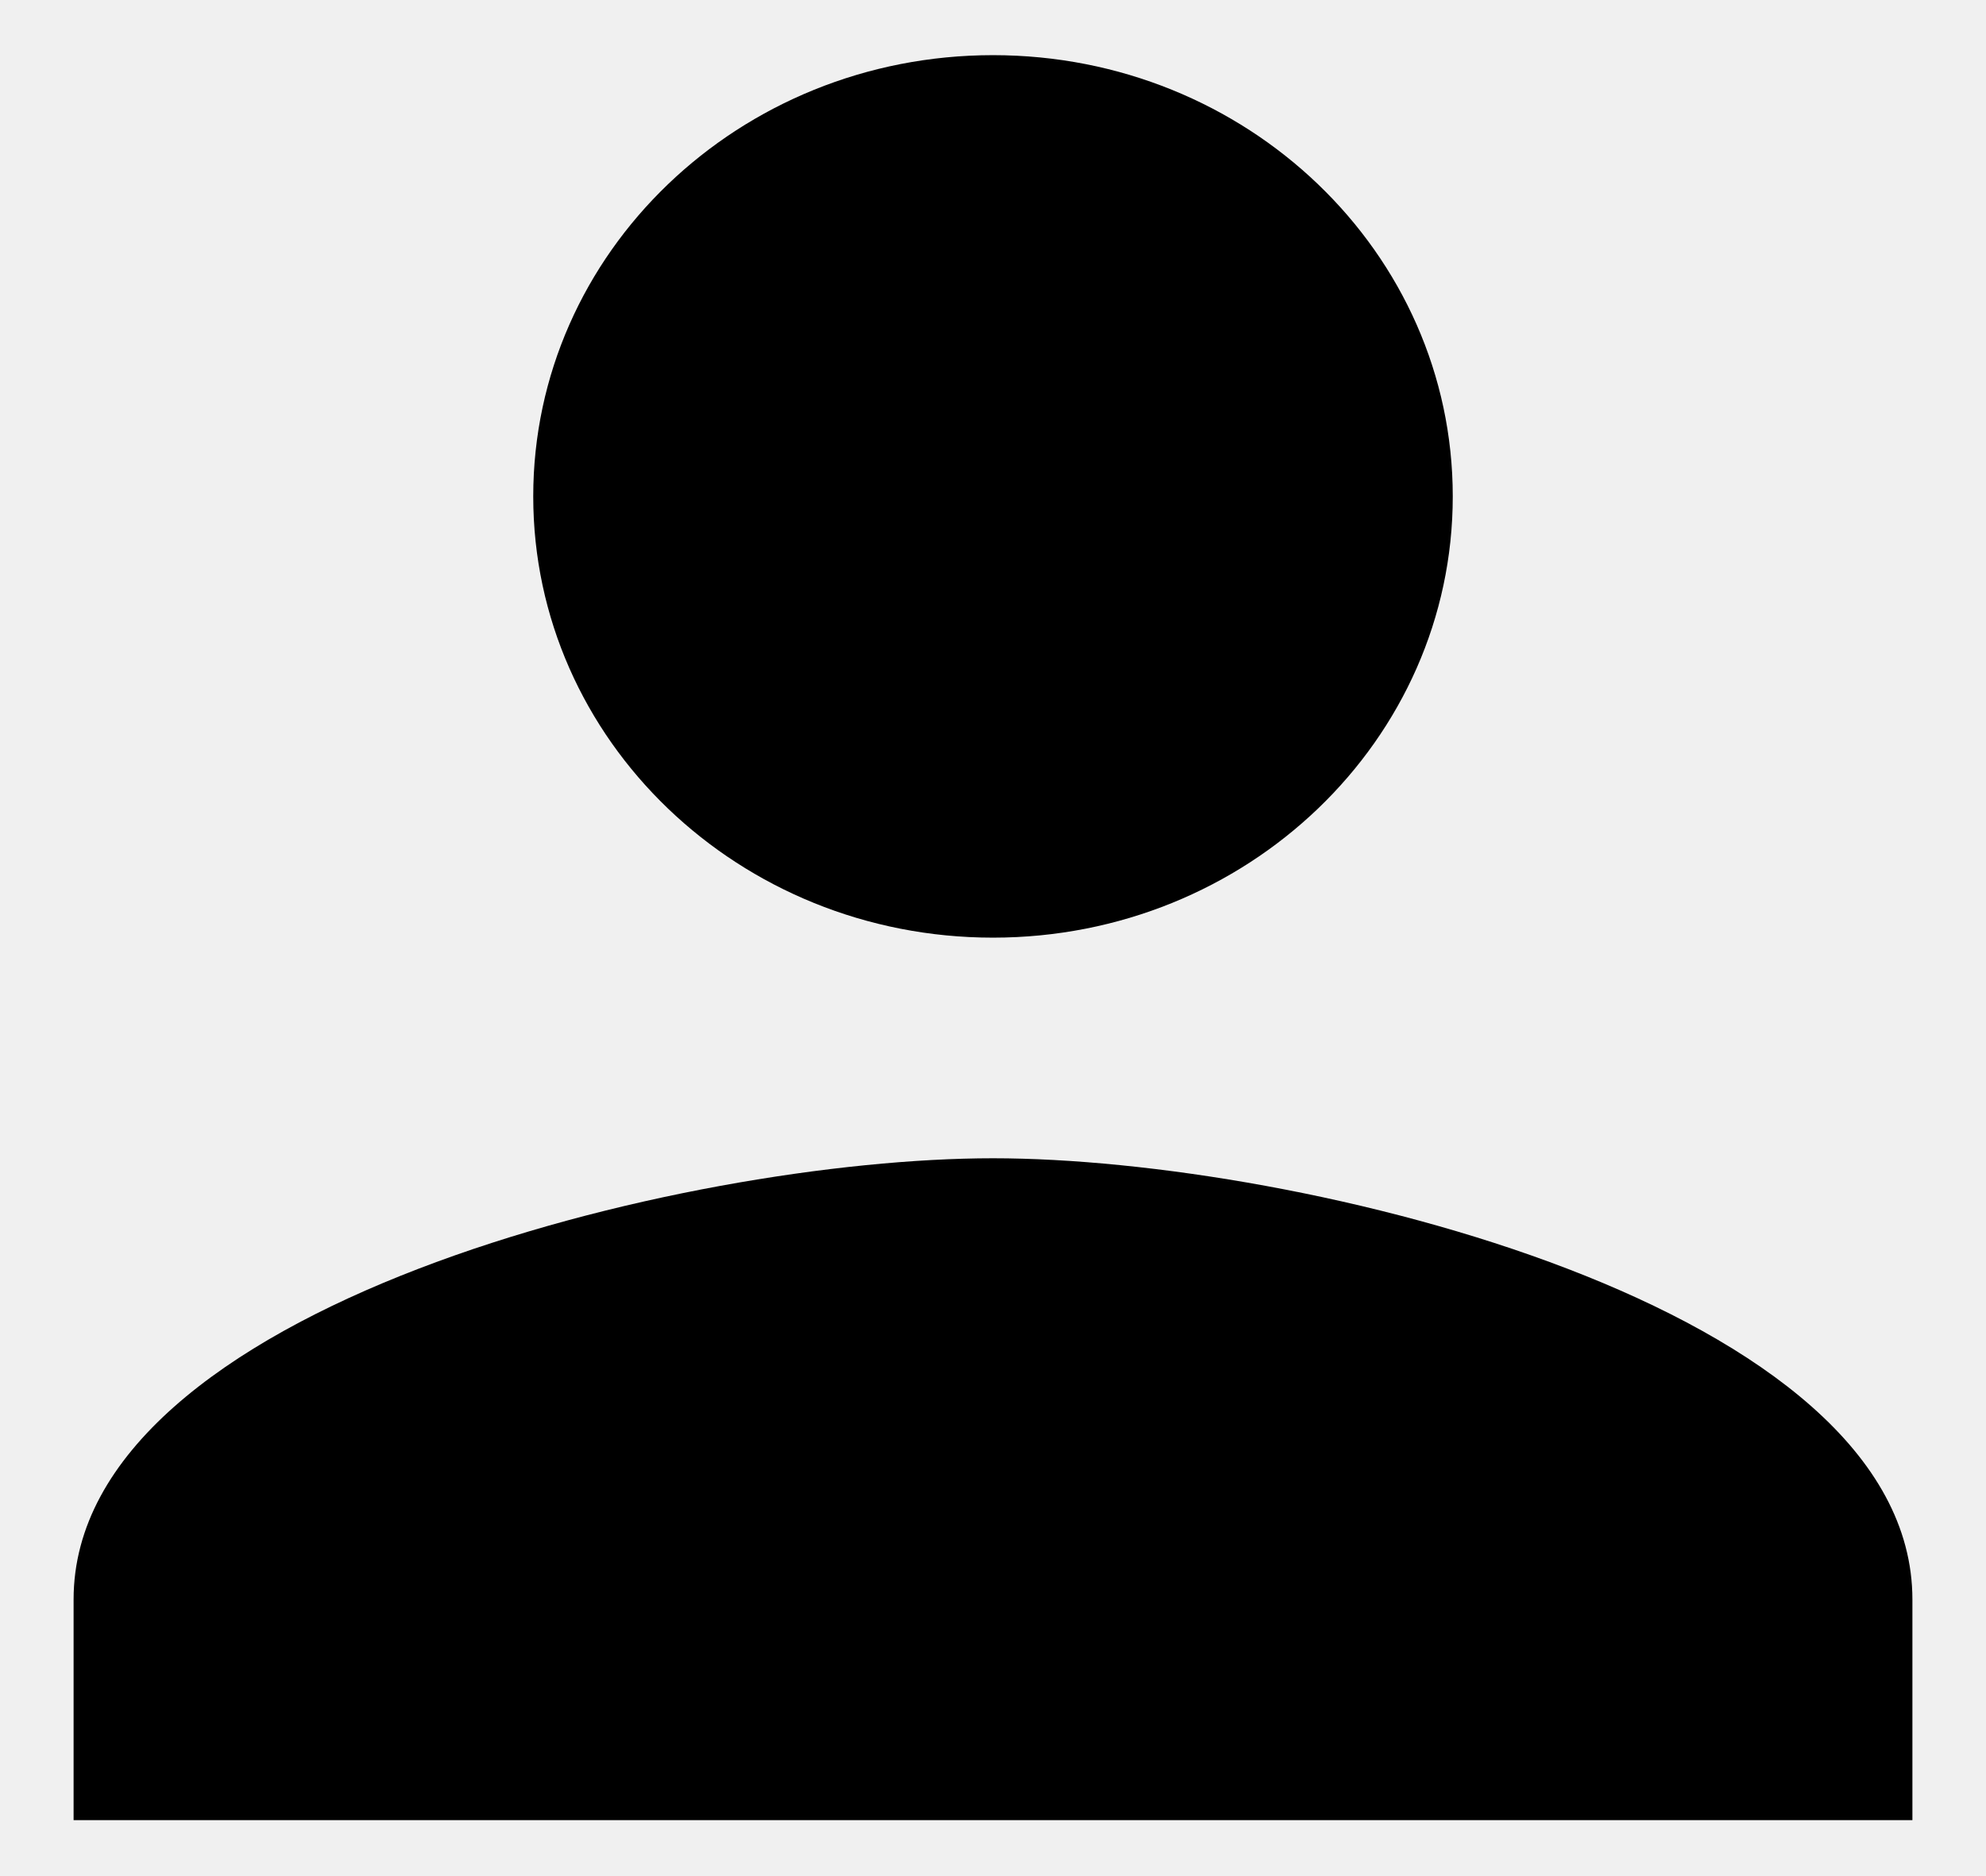
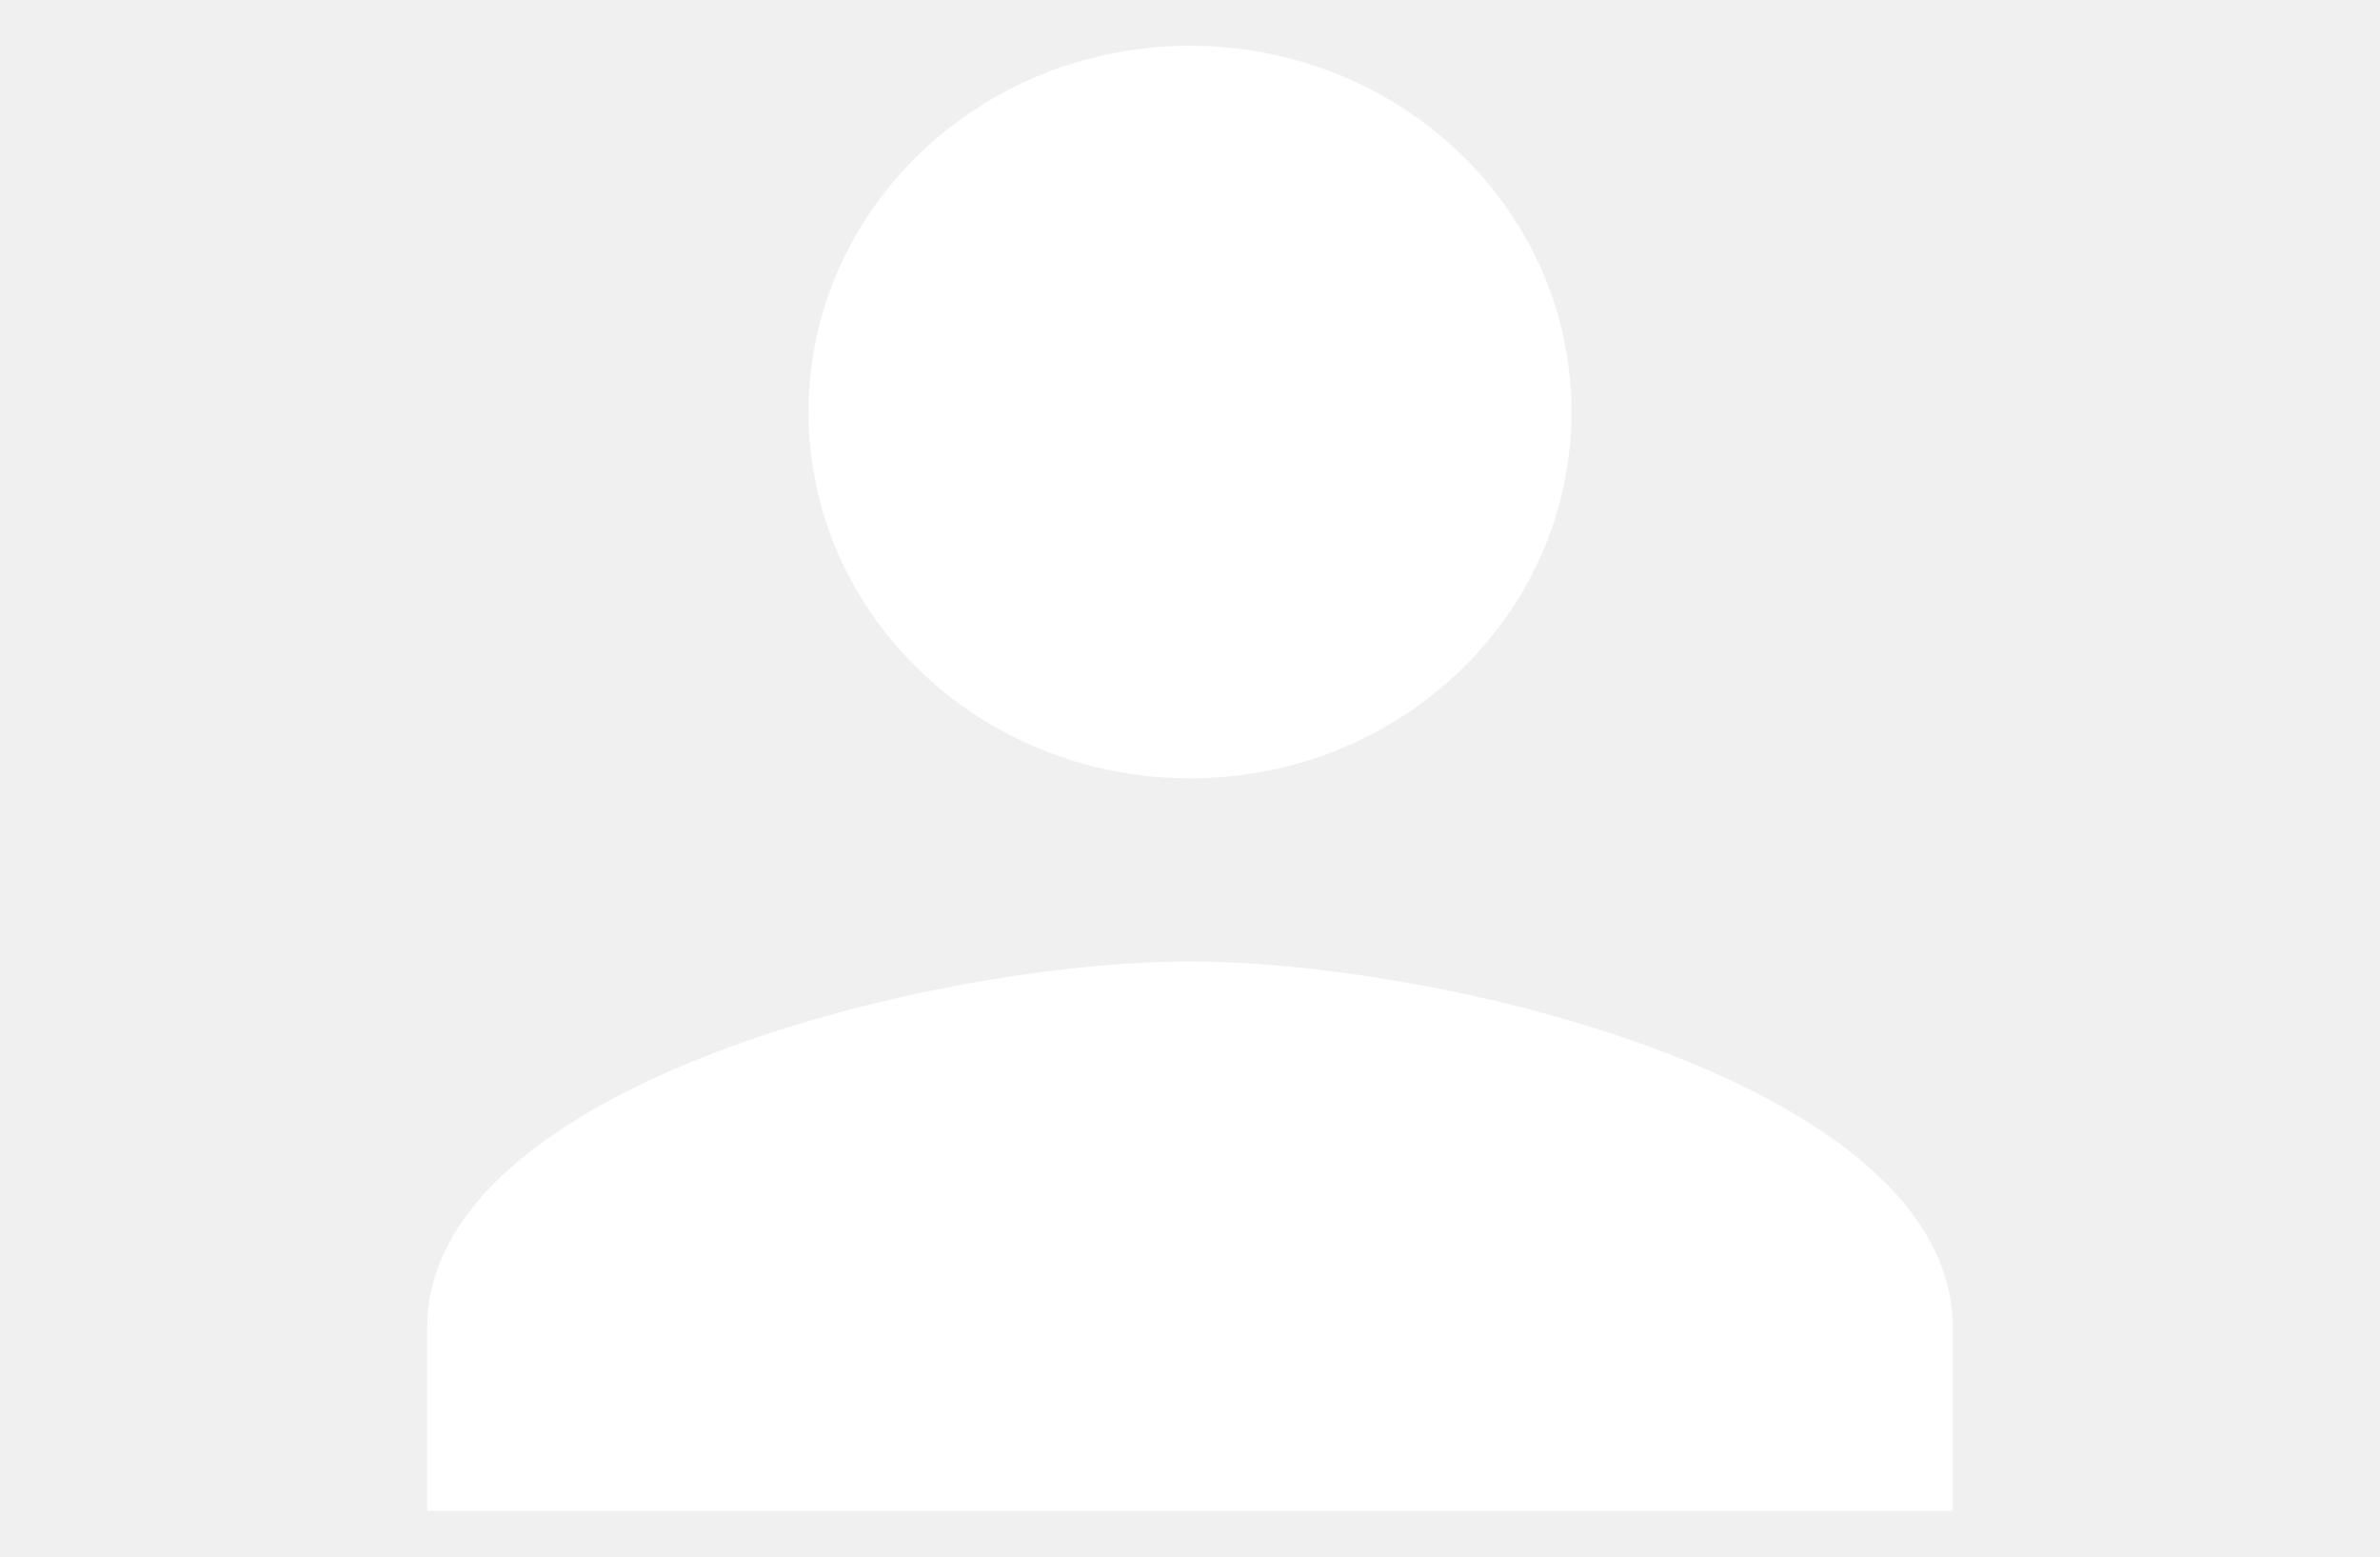
- <svg xmlns="http://www.w3.org/2000/svg" width="18" height="17" viewBox="0 0 18 17" fill="none">
-   <path d="M9 8.5C11.302 8.5 13.167 6.71 13.167 4.5C13.167 2.29 11.302 0.5 9 0.5C6.698 0.5 4.833 2.29 4.833 4.5C4.833 6.71 6.698 8.5 9 8.5ZM9 10.5C6.219 10.5 0.667 11.84 0.667 14.5V16.5H17.333V14.5C17.333 11.84 11.781 10.5 9 10.5Z" fill="black" />
+ <svg xmlns="http://www.w3.org/2000/svg" width="26" height="17" viewBox="0 0 18 17" fill="none">
+   <path d="M9 8.5C11.302 8.5 13.167 6.71 13.167 4.5C13.167 2.29 11.302 0.5 9 0.5C6.698 0.5 4.833 2.29 4.833 4.5C4.833 6.71 6.698 8.5 9 8.5ZM9 10.5C6.219 10.5 0.667 11.84 0.667 14.5V16.5H17.333V14.5C17.333 11.84 11.781 10.5 9 10.5Z" fill="white" />
</svg>
